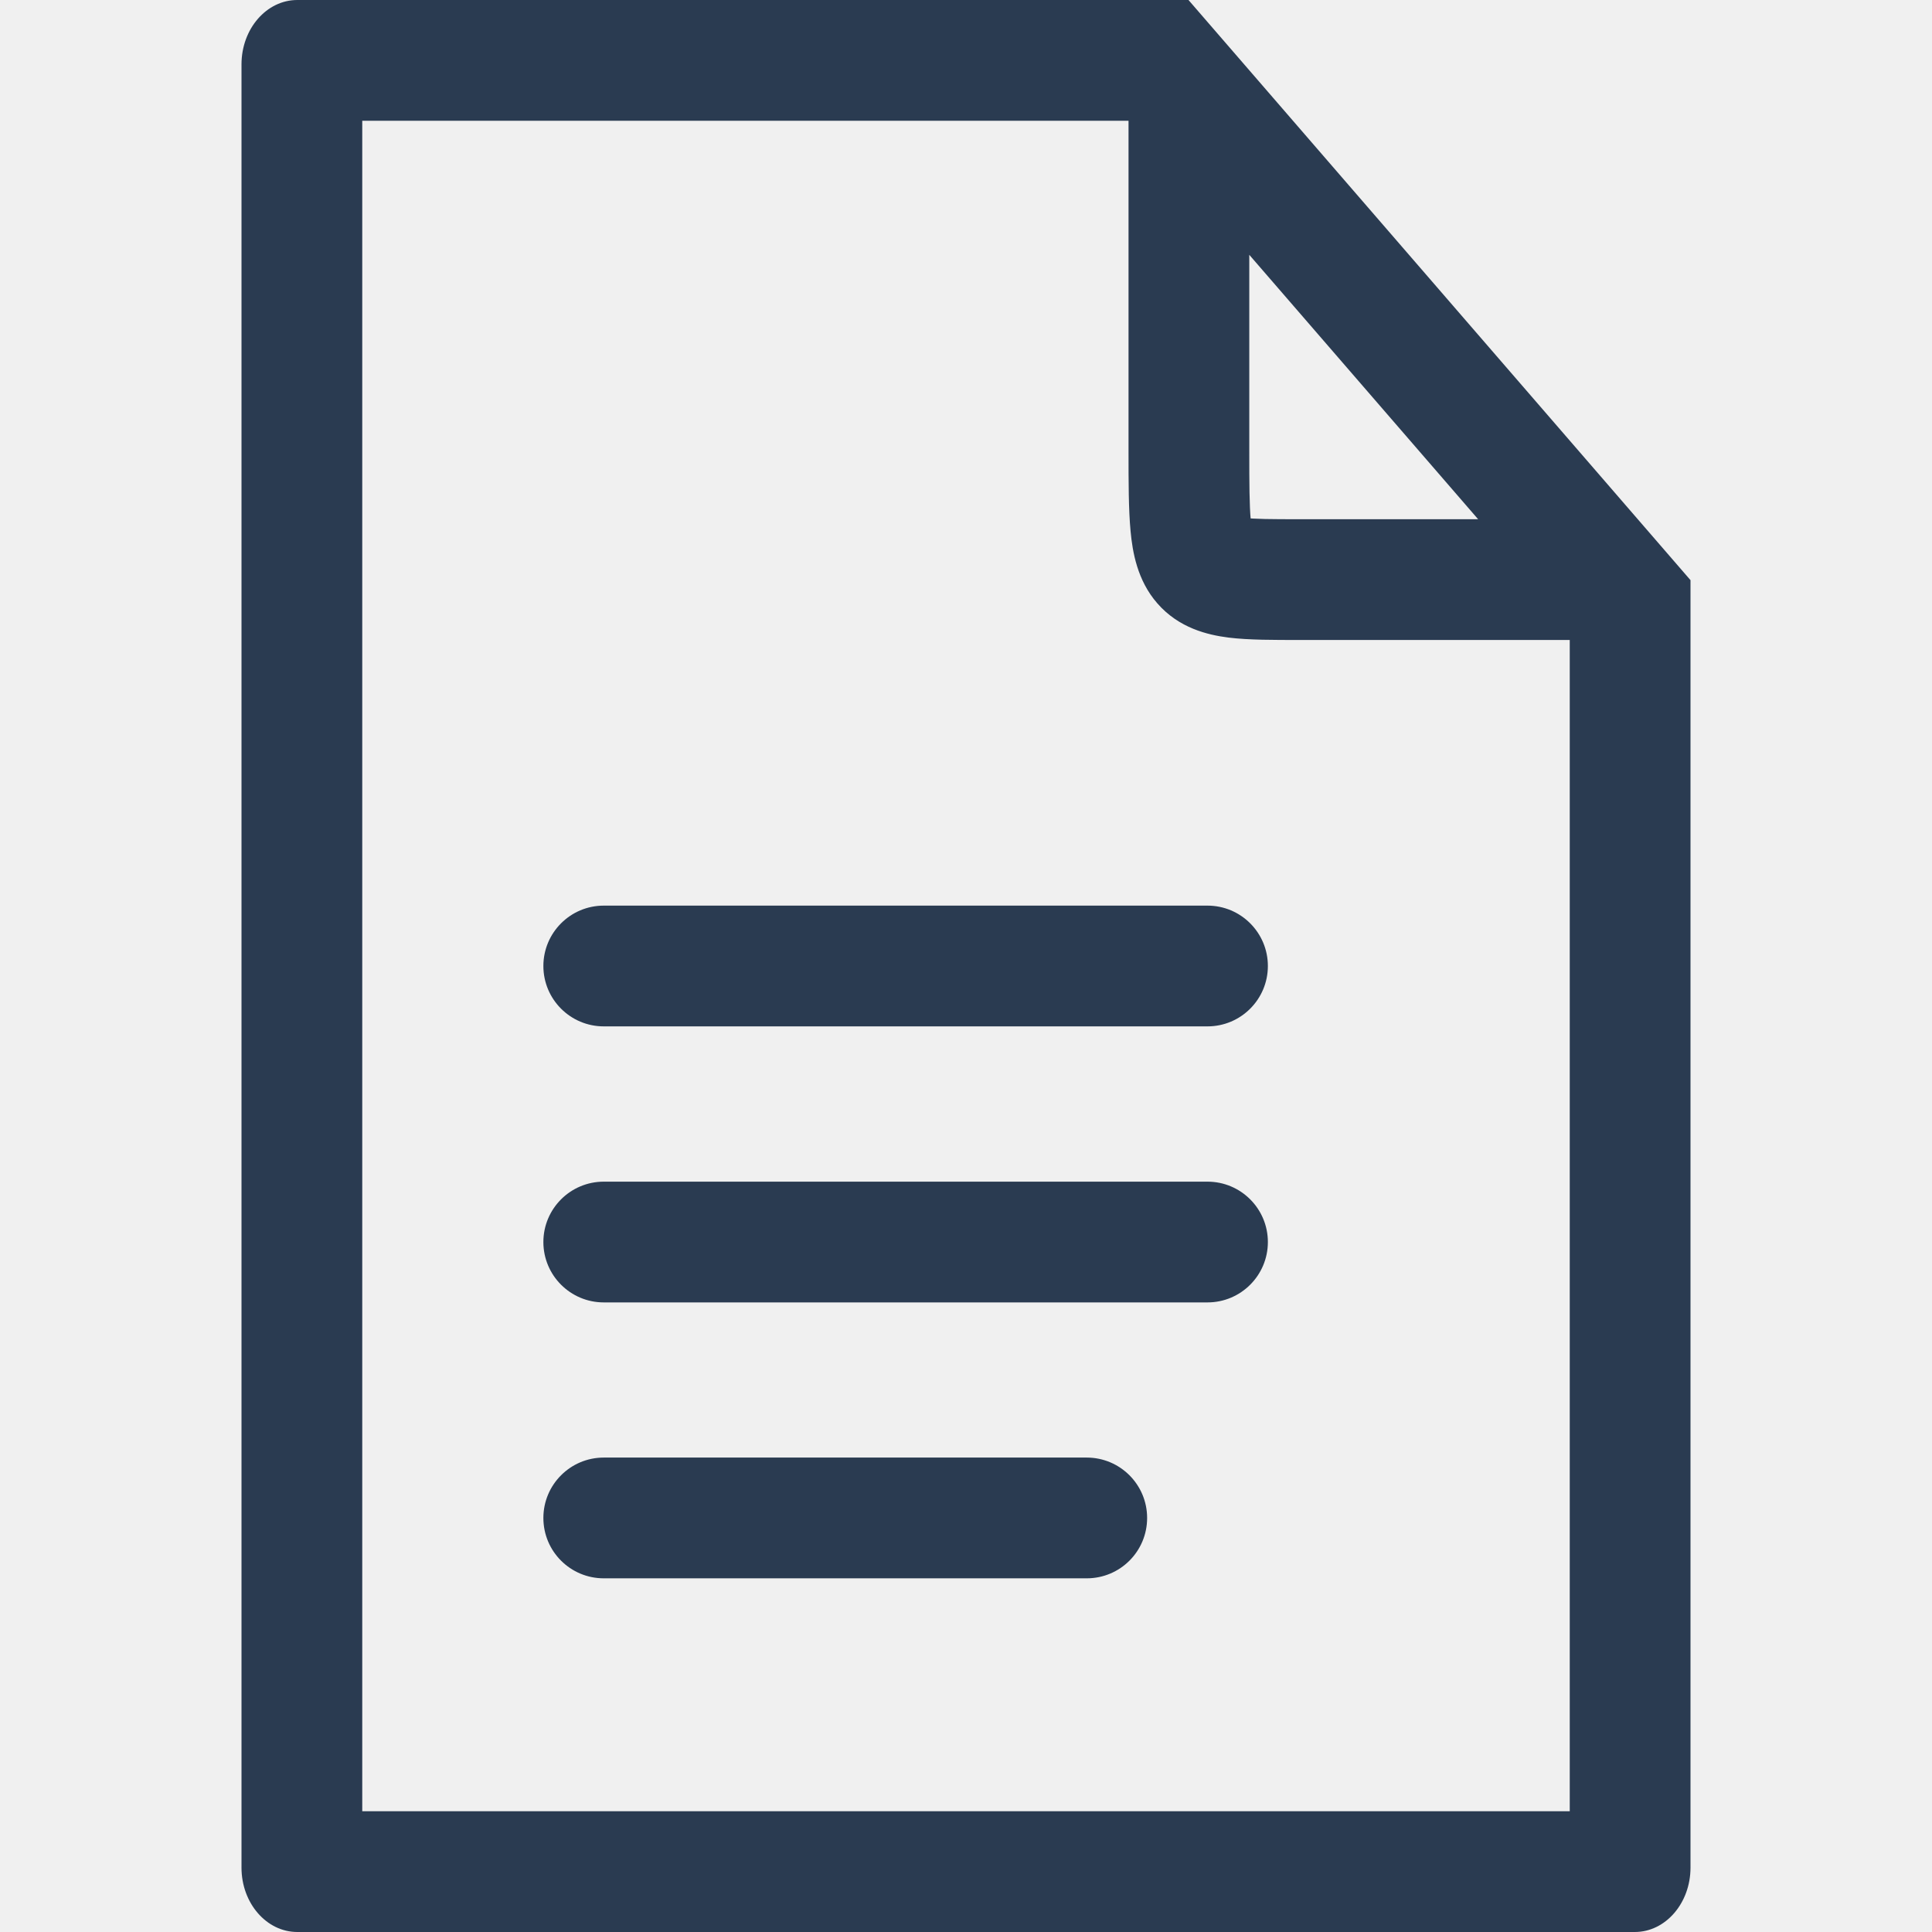
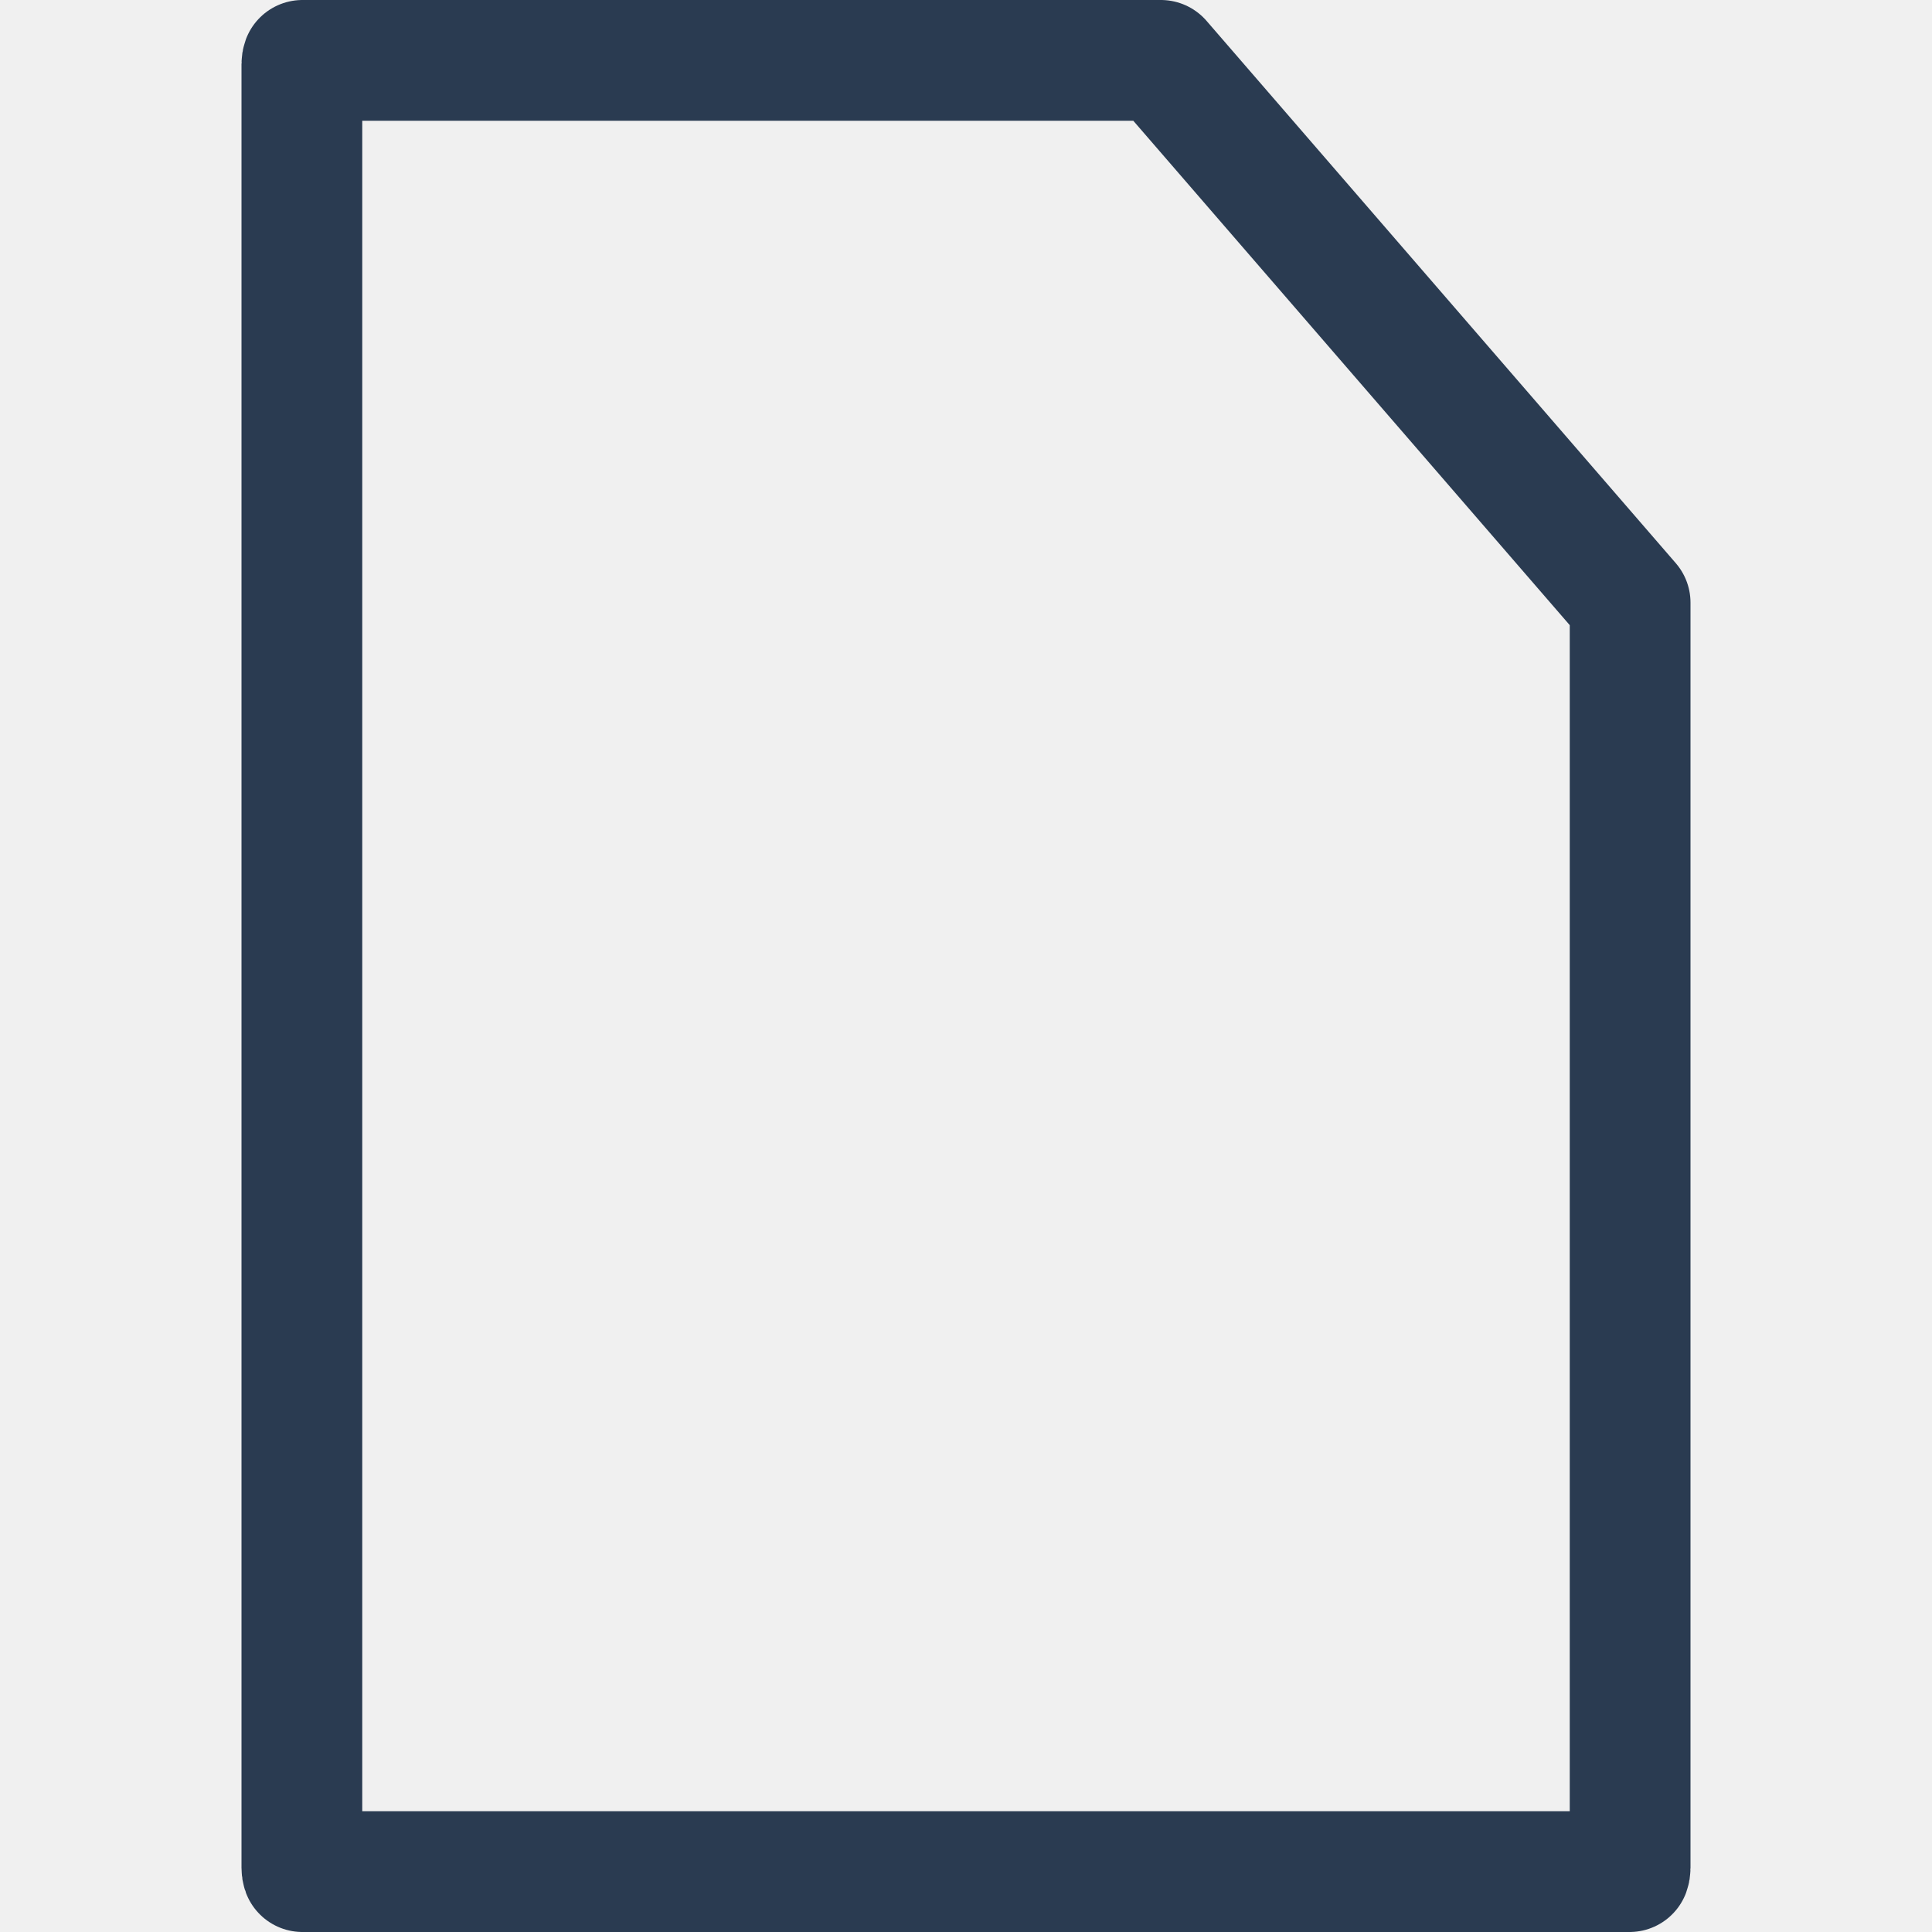
<svg xmlns="http://www.w3.org/2000/svg" width="16" height="16" viewBox="0 0 16 16" fill="none">
-   <mask id="path-1-inside-1_93_1232" fill="white">
-     <path d="M14 4.804V15.467C14 15.761 13.793 16 13.539 16H2.462C2.207 16 2 15.761 2 15.467V0.533C2 0.239 2.207 0 2.462 0H9.843L9.846 0.004L13.996 4.8L14 4.804Z" />
-   </mask>
-   <path d="M5 7.5C4.724 7.5 4.5 7.724 4.5 8C4.5 8.276 4.724 8.5 5 8.5V7.5ZM10 8.5C10.276 8.5 10.5 8.276 10.5 8C10.5 7.724 10.276 7.5 10 7.5V8.5ZM5 9.786C4.724 9.786 4.5 10.01 4.5 10.286C4.5 10.562 4.724 10.786 5 10.786V9.786ZM10 10.786C10.276 10.786 10.5 10.562 10.5 10.286C10.5 10.01 10.276 9.786 10 9.786V10.786ZM5 12.071C4.724 12.071 4.5 12.295 4.5 12.571C4.5 12.848 4.724 13.071 5 13.071V12.071ZM9 13.071C9.276 13.071 9.5 12.848 9.5 12.571C9.5 12.295 9.276 12.071 9 12.071V13.071ZM14 5.3C14.276 5.3 14.5 5.076 14.5 4.8C14.5 4.524 14.276 4.3 14 4.3V5.3ZM10.346 0C10.346 -0.276 10.122 -0.5 9.846 -0.5C9.57 -0.5 9.346 -0.276 9.346 0H10.346ZM5 8.5H10V7.5H5V8.5ZM5 10.786H10V9.786H5V10.786ZM5 13.071H9V12.071H5V13.071ZM14 4.3H13.996V5.3H14V4.3ZM13.996 4.3H10.769V5.3H13.996V4.3ZM10.769 4.3C10.524 4.3 10.389 4.299 10.298 4.288C10.211 4.277 10.275 4.267 10.339 4.34C10.389 4.398 10.371 4.434 10.358 4.304C10.347 4.183 10.346 4.012 10.346 3.733H9.346C9.346 3.99 9.346 4.22 9.363 4.4C9.379 4.57 9.418 4.806 9.584 4.996C9.763 5.202 10.001 5.258 10.173 5.28C10.342 5.301 10.553 5.3 10.769 5.3V4.3ZM10.346 3.733V0.004H9.346V3.733H10.346ZM10.346 0.004V0H9.346V0.004H10.346ZM13.996 4.8L14.753 4.146L14.752 4.146L13.996 4.8ZM9.846 0.004L9.09 0.659L9.09 0.659L9.846 0.004ZM14 4.804H15C15 4.564 14.914 4.332 14.756 4.15L14 4.804ZM9.843 0L10.599 -0.654C10.409 -0.874 10.133 -1 9.843 -1V0ZM15 15.467V4.804H13V15.467H15ZM13.539 17C14.476 17 15 16.173 15 15.467H13C13 15.382 13.03 15.281 13.109 15.189C13.19 15.096 13.339 15 13.539 15V17ZM2.462 17H13.539V15H2.462V17ZM1 15.467C1 16.173 1.524 17 2.462 17V15C2.661 15 2.81 15.096 2.891 15.189C2.97 15.281 3 15.382 3 15.467H1ZM1 0.533V15.467H3V0.533H1ZM2.462 -1C1.524 -1 1 -0.173 1 0.533H3C3 0.618 2.97 0.719 2.891 0.811C2.81 0.904 2.661 1 2.462 1V-1ZM9.843 -1H2.462V1H9.843V-1ZM9.086 0.654L9.09 0.659L10.602 -0.65L10.599 -0.654L9.086 0.654ZM9.09 0.659L13.24 5.454L14.752 4.146L10.602 -0.65L9.09 0.659ZM13.24 5.454L13.244 5.459L14.756 4.15L14.753 4.146L13.24 5.454Z" fill="#2A3B51" mask="url(#path-1-inside-1_93_1232)" />
+   <path d="M9.614 0.5L13.5 4.991V15.467C13.5 15.481 13.498 15.492 13.495 15.5H2.505C2.502 15.492 2.5 15.481 2.5 15.467V0.533C2.5 0.519 2.502 0.508 2.505 0.5H9.614Z" stroke="#2A3B51" stroke-linecap="round" stroke-linejoin="round" />
</svg>
